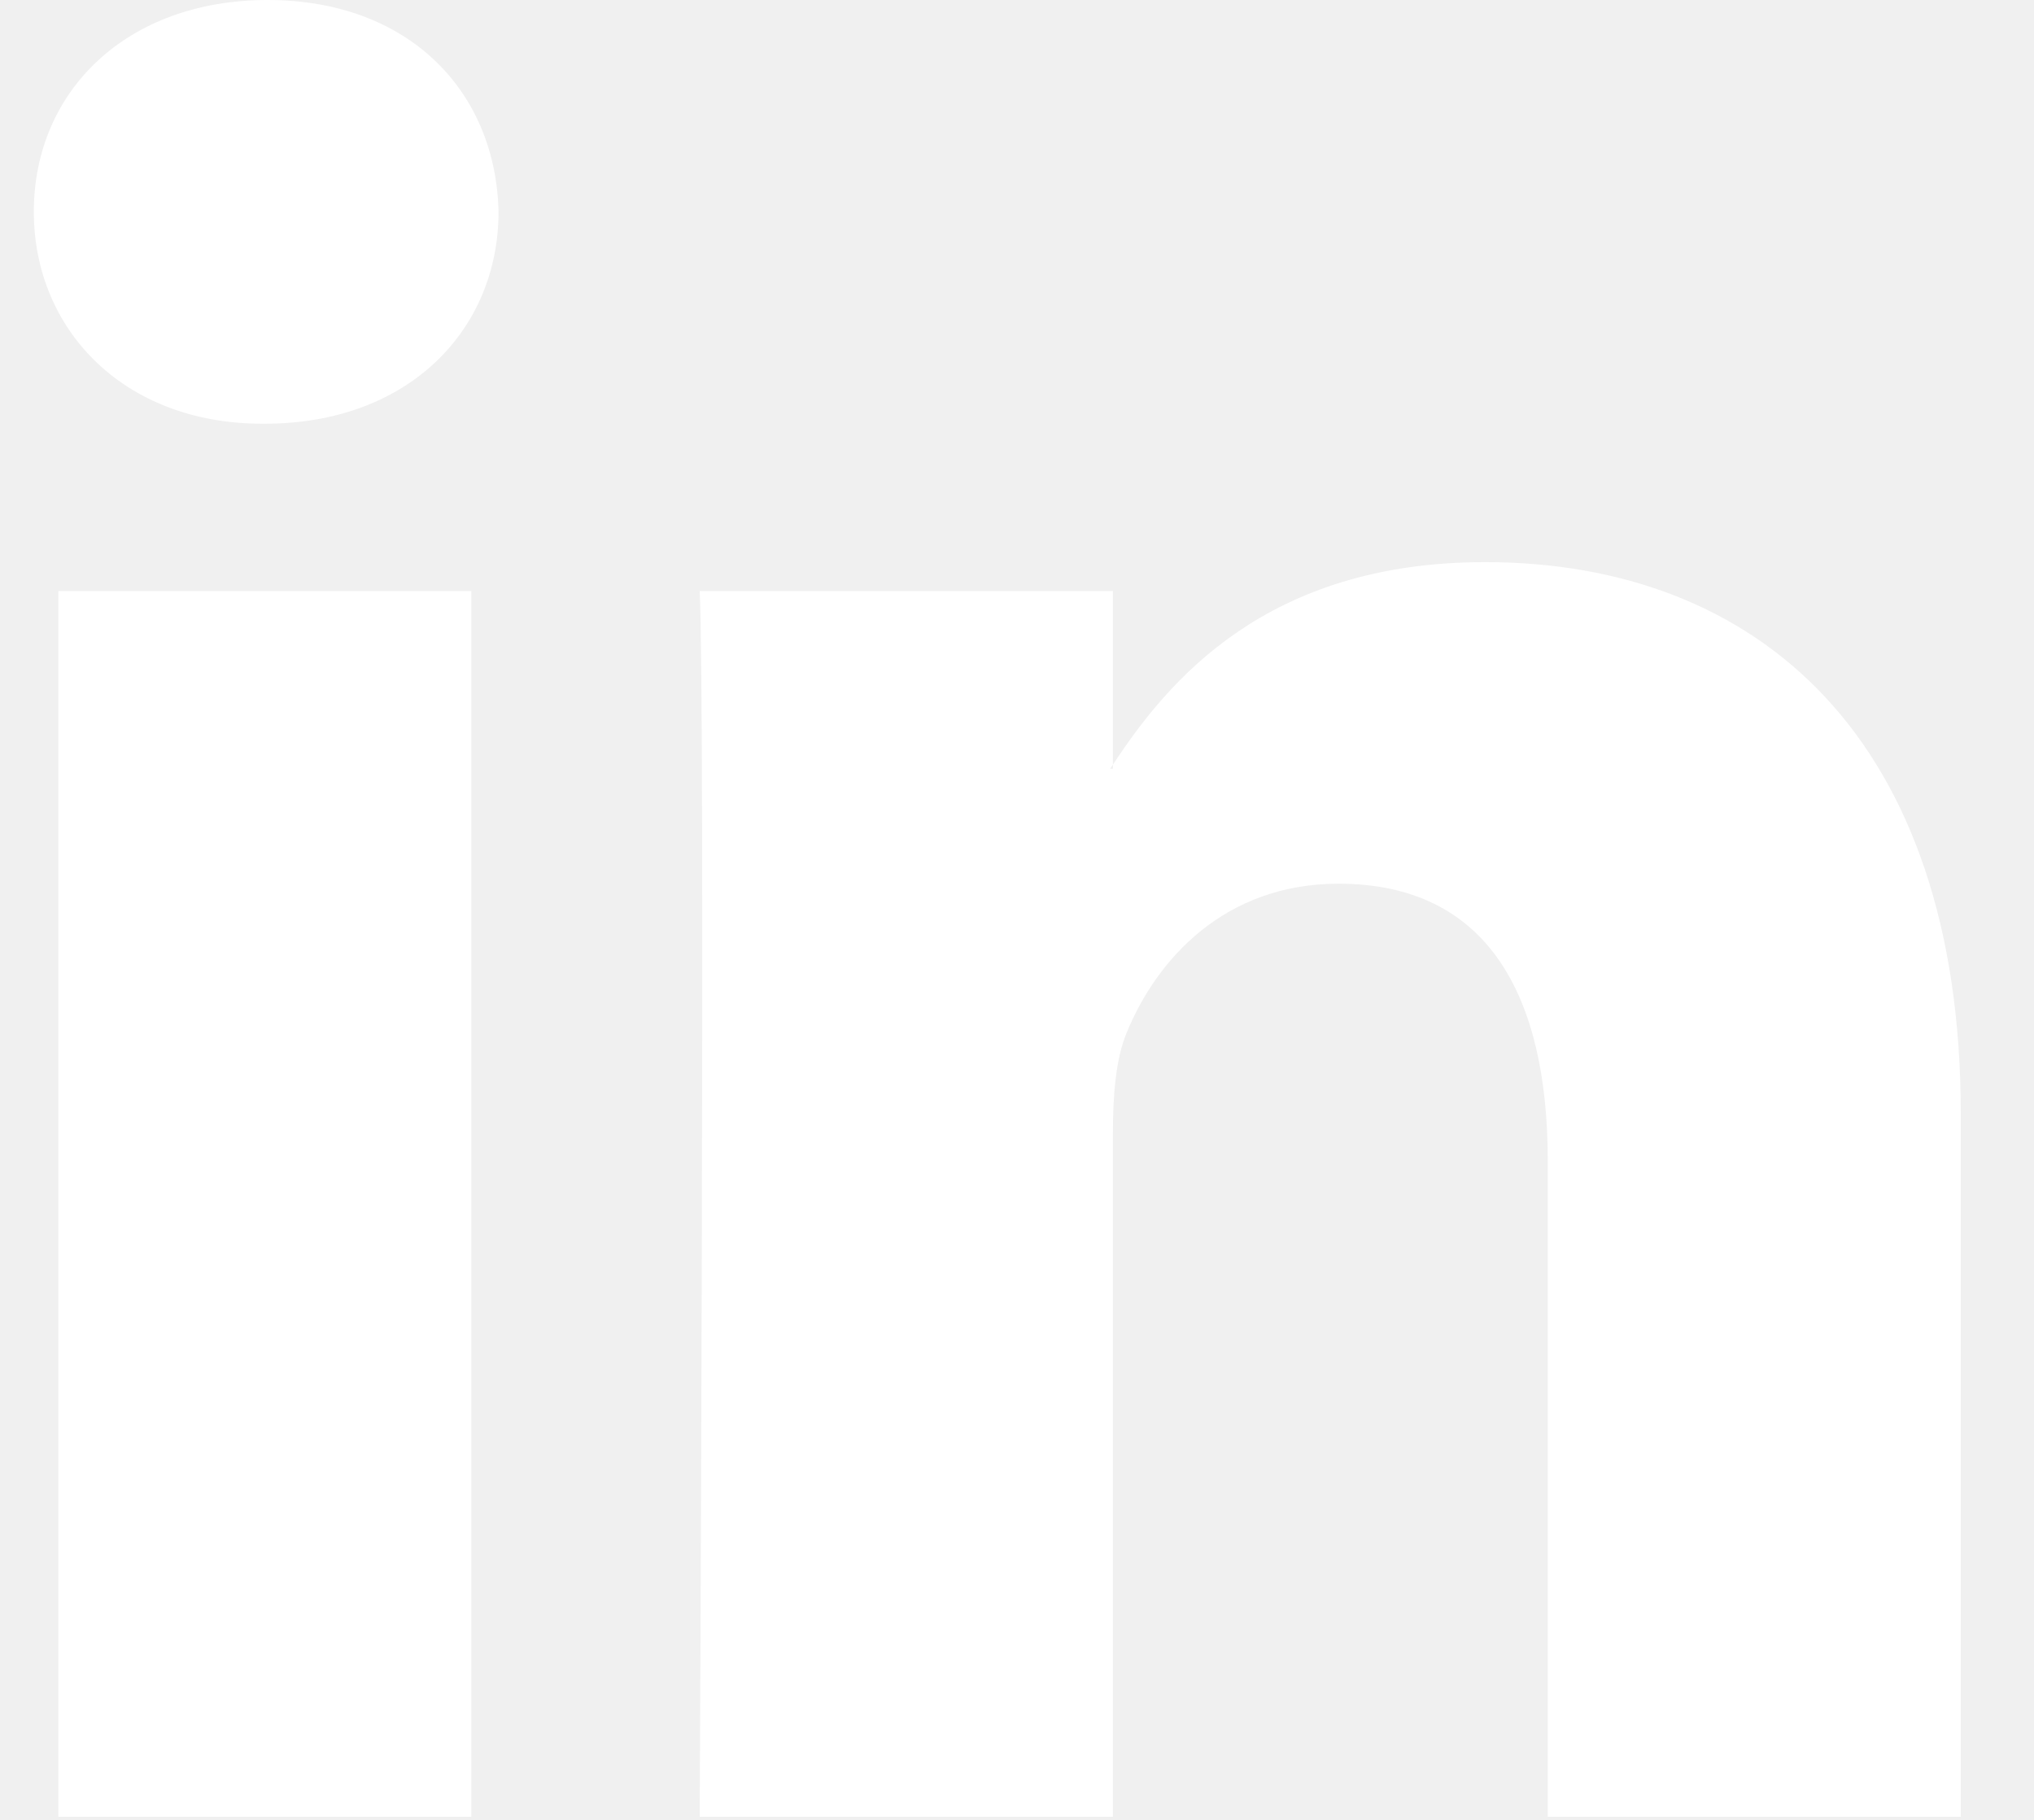
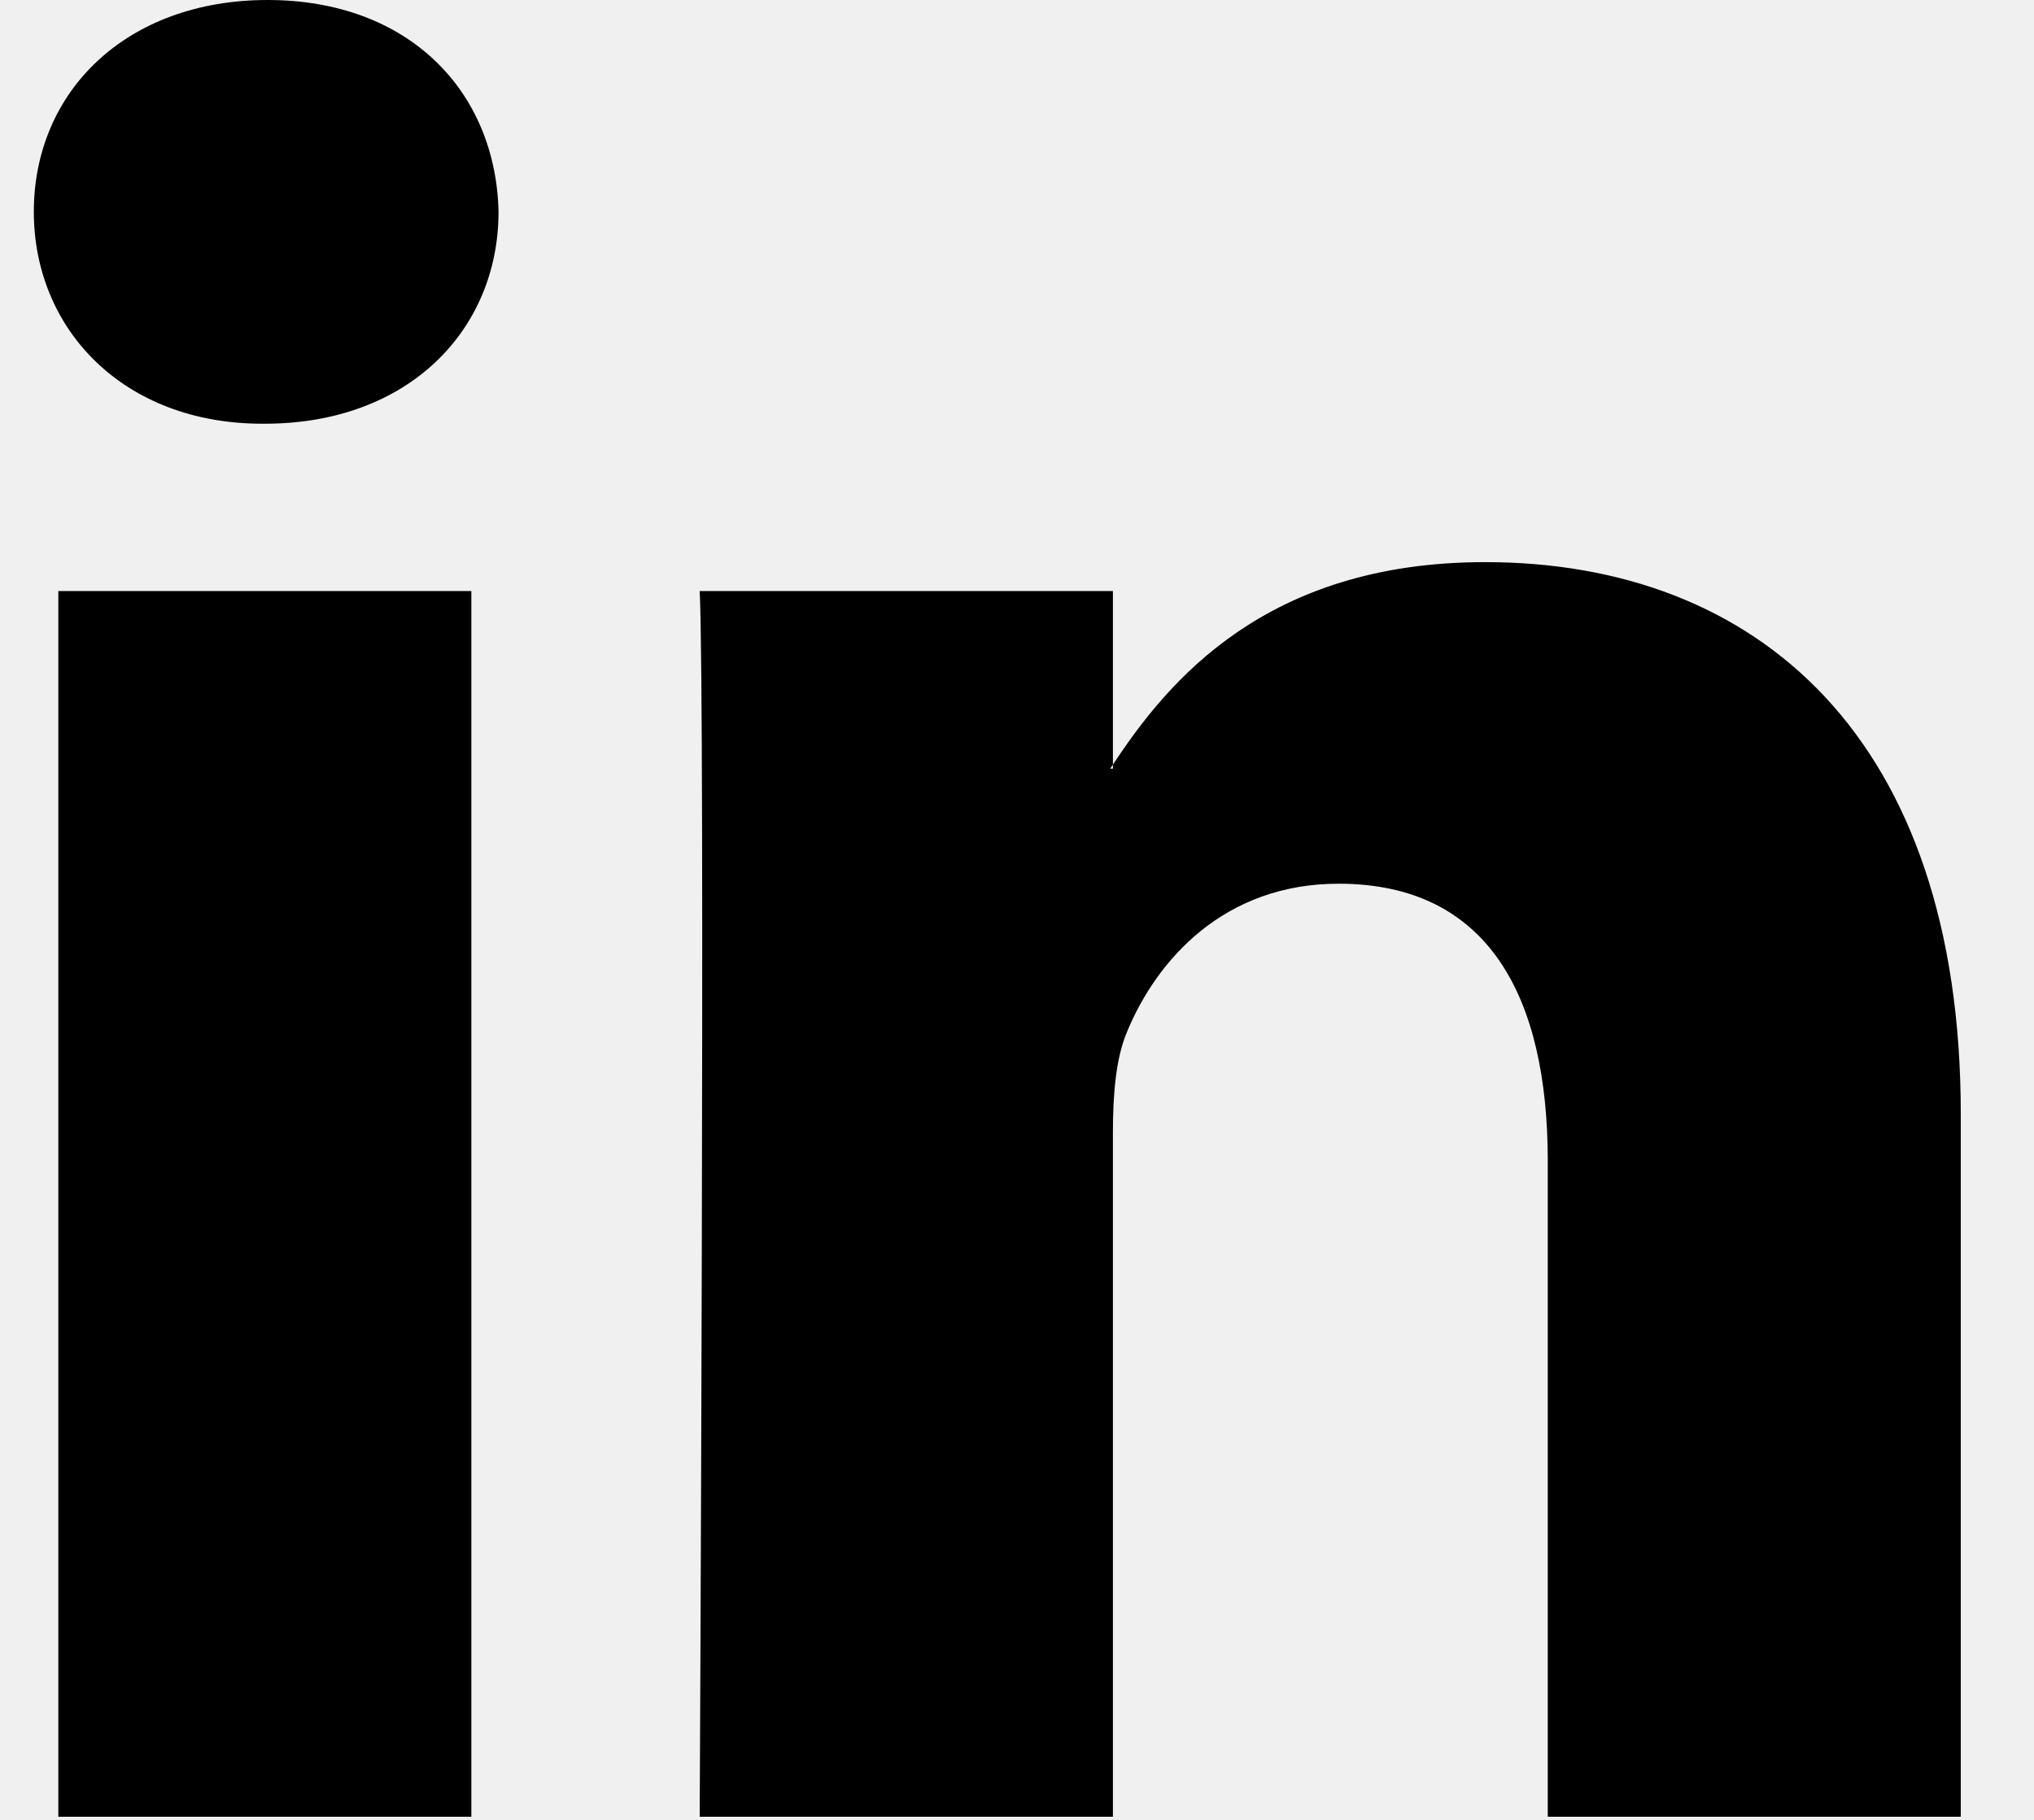
<svg xmlns="http://www.w3.org/2000/svg" width="19" height="17" viewBox="0 0 19 17">
-   <path fill="#FFF" fill-rule="nonzero" d="M18.316 10.405v6.566h-3.858v-6.126c0-1.54-.558-2.59-1.954-2.59-1.067 0-1.7.708-1.98 1.393-.102.245-.128.586-.128.928v6.395h-3.86s.053-10.376 0-11.45h3.86v1.622l-.026.037h.026v-.037c.512-.779 1.428-1.892 3.477-1.892 2.54 0 4.443 1.637 4.443 5.154zM2.5 0C1.18 0 .316.854.316 1.978c0 1.1.839 1.98 2.133 1.98h.025c1.346 0 2.183-.88 2.183-1.98C4.632.854 3.82 0 2.5 0zM.545 16.971h3.858V5.521H.545v11.45z" />
+   <path fill-rule="nonzero" d="M18.316 10.405v6.566h-3.858v-6.126c0-1.54-.558-2.59-1.954-2.59-1.067 0-1.7.708-1.98 1.393-.102.245-.128.586-.128.928v6.395h-3.86s.053-10.376 0-11.45h3.86v1.622l-.026.037h.026v-.037c.512-.779 1.428-1.892 3.477-1.892 2.54 0 4.443 1.637 4.443 5.154zM2.5 0C1.18 0 .316.854.316 1.978c0 1.1.839 1.98 2.133 1.98h.025c1.346 0 2.183-.88 2.183-1.98C4.632.854 3.82 0 2.5 0zM.545 16.971h3.858V5.521H.545v11.45z" />
</svg>
